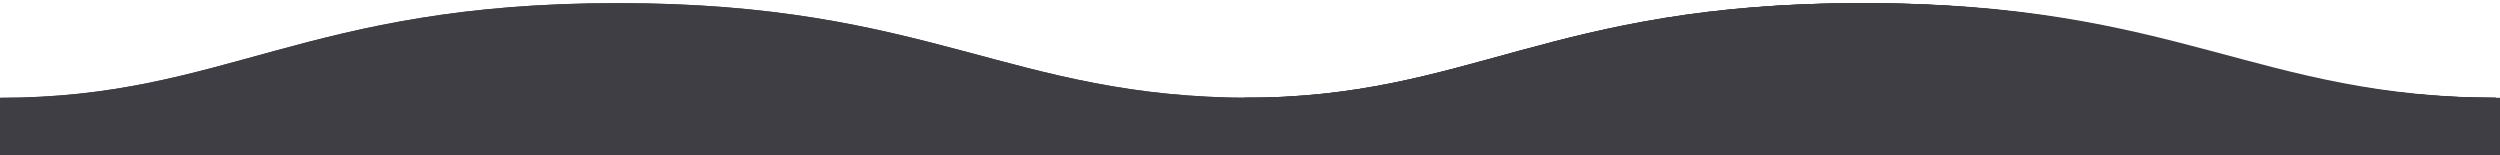
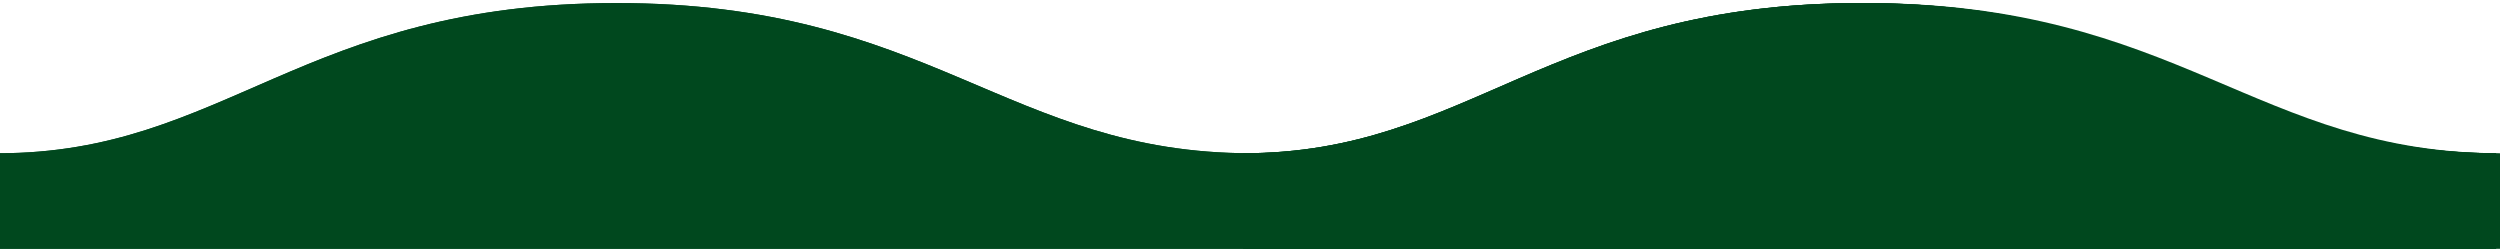
- <svg xmlns="http://www.w3.org/2000/svg" version="1.1" viewBox="0 0 3195 198">
+ <svg xmlns="http://www.w3.org/2000/svg" version="1.1" viewBox="0 0 3266 325">
  <defs>
    <style>
      .cls-1 {
-         fill: #3e3e44;
+         fill: #00481e;
      }
    </style>
  </defs>
  <g>
    <g id="Layer_1">
      <g id="Layer_1-2" data-name="Layer_1">
        <g id="Layer_1-2">
          <g id="Layer_1-2-2" data-name="Layer_1-2">
            <g id="Layer_1-2-2">
-               <path class="cls-1" d="M3190,125v77h-1600v-77c289,0,389-121,789-121,401.1-.2,500,121,811,121Z" />
+               <path class="cls-1" d="M3260.9,200.2v124.8h-1636.6v-124.8c295.6,0,397.9-196.2,807-196.2,410.3-.3,511.4,196.2,829.5,196.2Z" />
            </g>
          </g>
          <g id="Layer_1-3">
            <g id="Layer_1-2-2-2" data-name="Layer_1-2-2">
-               <path class="cls-1" d="M3190,125v77h-1600v-77c289,0,389-121,789-121,401.1-.2,500,121,811,121Z" />
+               <path class="cls-1" d="M3260.9,200.2v124.8h-1636.6v-124.8c295.6,0,397.9-196.2,807-196.2,410.3-.3,511.4,196.2,829.5,196.2Z" />
            </g>
          </g>
          <g id="Layer_1-4">
            <g id="Layer_1-2-3">
-               <path class="cls-1" d="M3190,125v77h-1600v-77c289,0,389-121,789-121,401.1-.2,500,121,811,121Z" />
+               <path class="cls-1" d="M3260.9,200.2v124.8h-1636.6v-124.8c295.6,0,397.9-196.2,807-196.2,410.3-.3,511.4,196.2,829.5,196.2Z" />
            </g>
          </g>
          <g id="Layer_1-5">
            <g id="Layer_1-2-4">
-               <path class="cls-1" d="M3195,125v77h-1600v-77c289,0,389-121,789-121,401.1-.2,500,121,811,121Z" />
+               <path class="cls-1" d="M3266,200.2v124.8h-1636.6v-124.8c295.6,0,397.9-196.2,807-196.2,410.3-.3,511.4,196.2,829.5,196.2Z" />
            </g>
          </g>
          <g>
            <g id="Layer_1-6">
              <g id="Layer_1-2-5">
-                 <path class="cls-1" d="M1600,125v77H0v-77C289,125,389,4,789,4c401.1-.2,500,121,811,121Z" />
+                 <path class="cls-1" d="M1634.6,200.2v124.8H-2v-124.8C293.6,200.2,395.9,4,805,4c410.3-.3,511.4,196.2,829.5,196.2Z" />
              </g>
            </g>
            <g id="Layer_1-7">
              <g id="Layer_1-2-6">
-                 <path class="cls-1" d="M1600,125v77H0v-77C289,125,389,4,789,4c401.1-.2,500,121,811,121Z" />
+                 <path class="cls-1" d="M1634.6,200.2v124.8H-2v-124.8C293.6,200.2,395.9,4,805,4c410.3-.3,511.4,196.2,829.5,196.2Z" />
              </g>
            </g>
          </g>
        </g>
      </g>
    </g>
  </g>
</svg>
